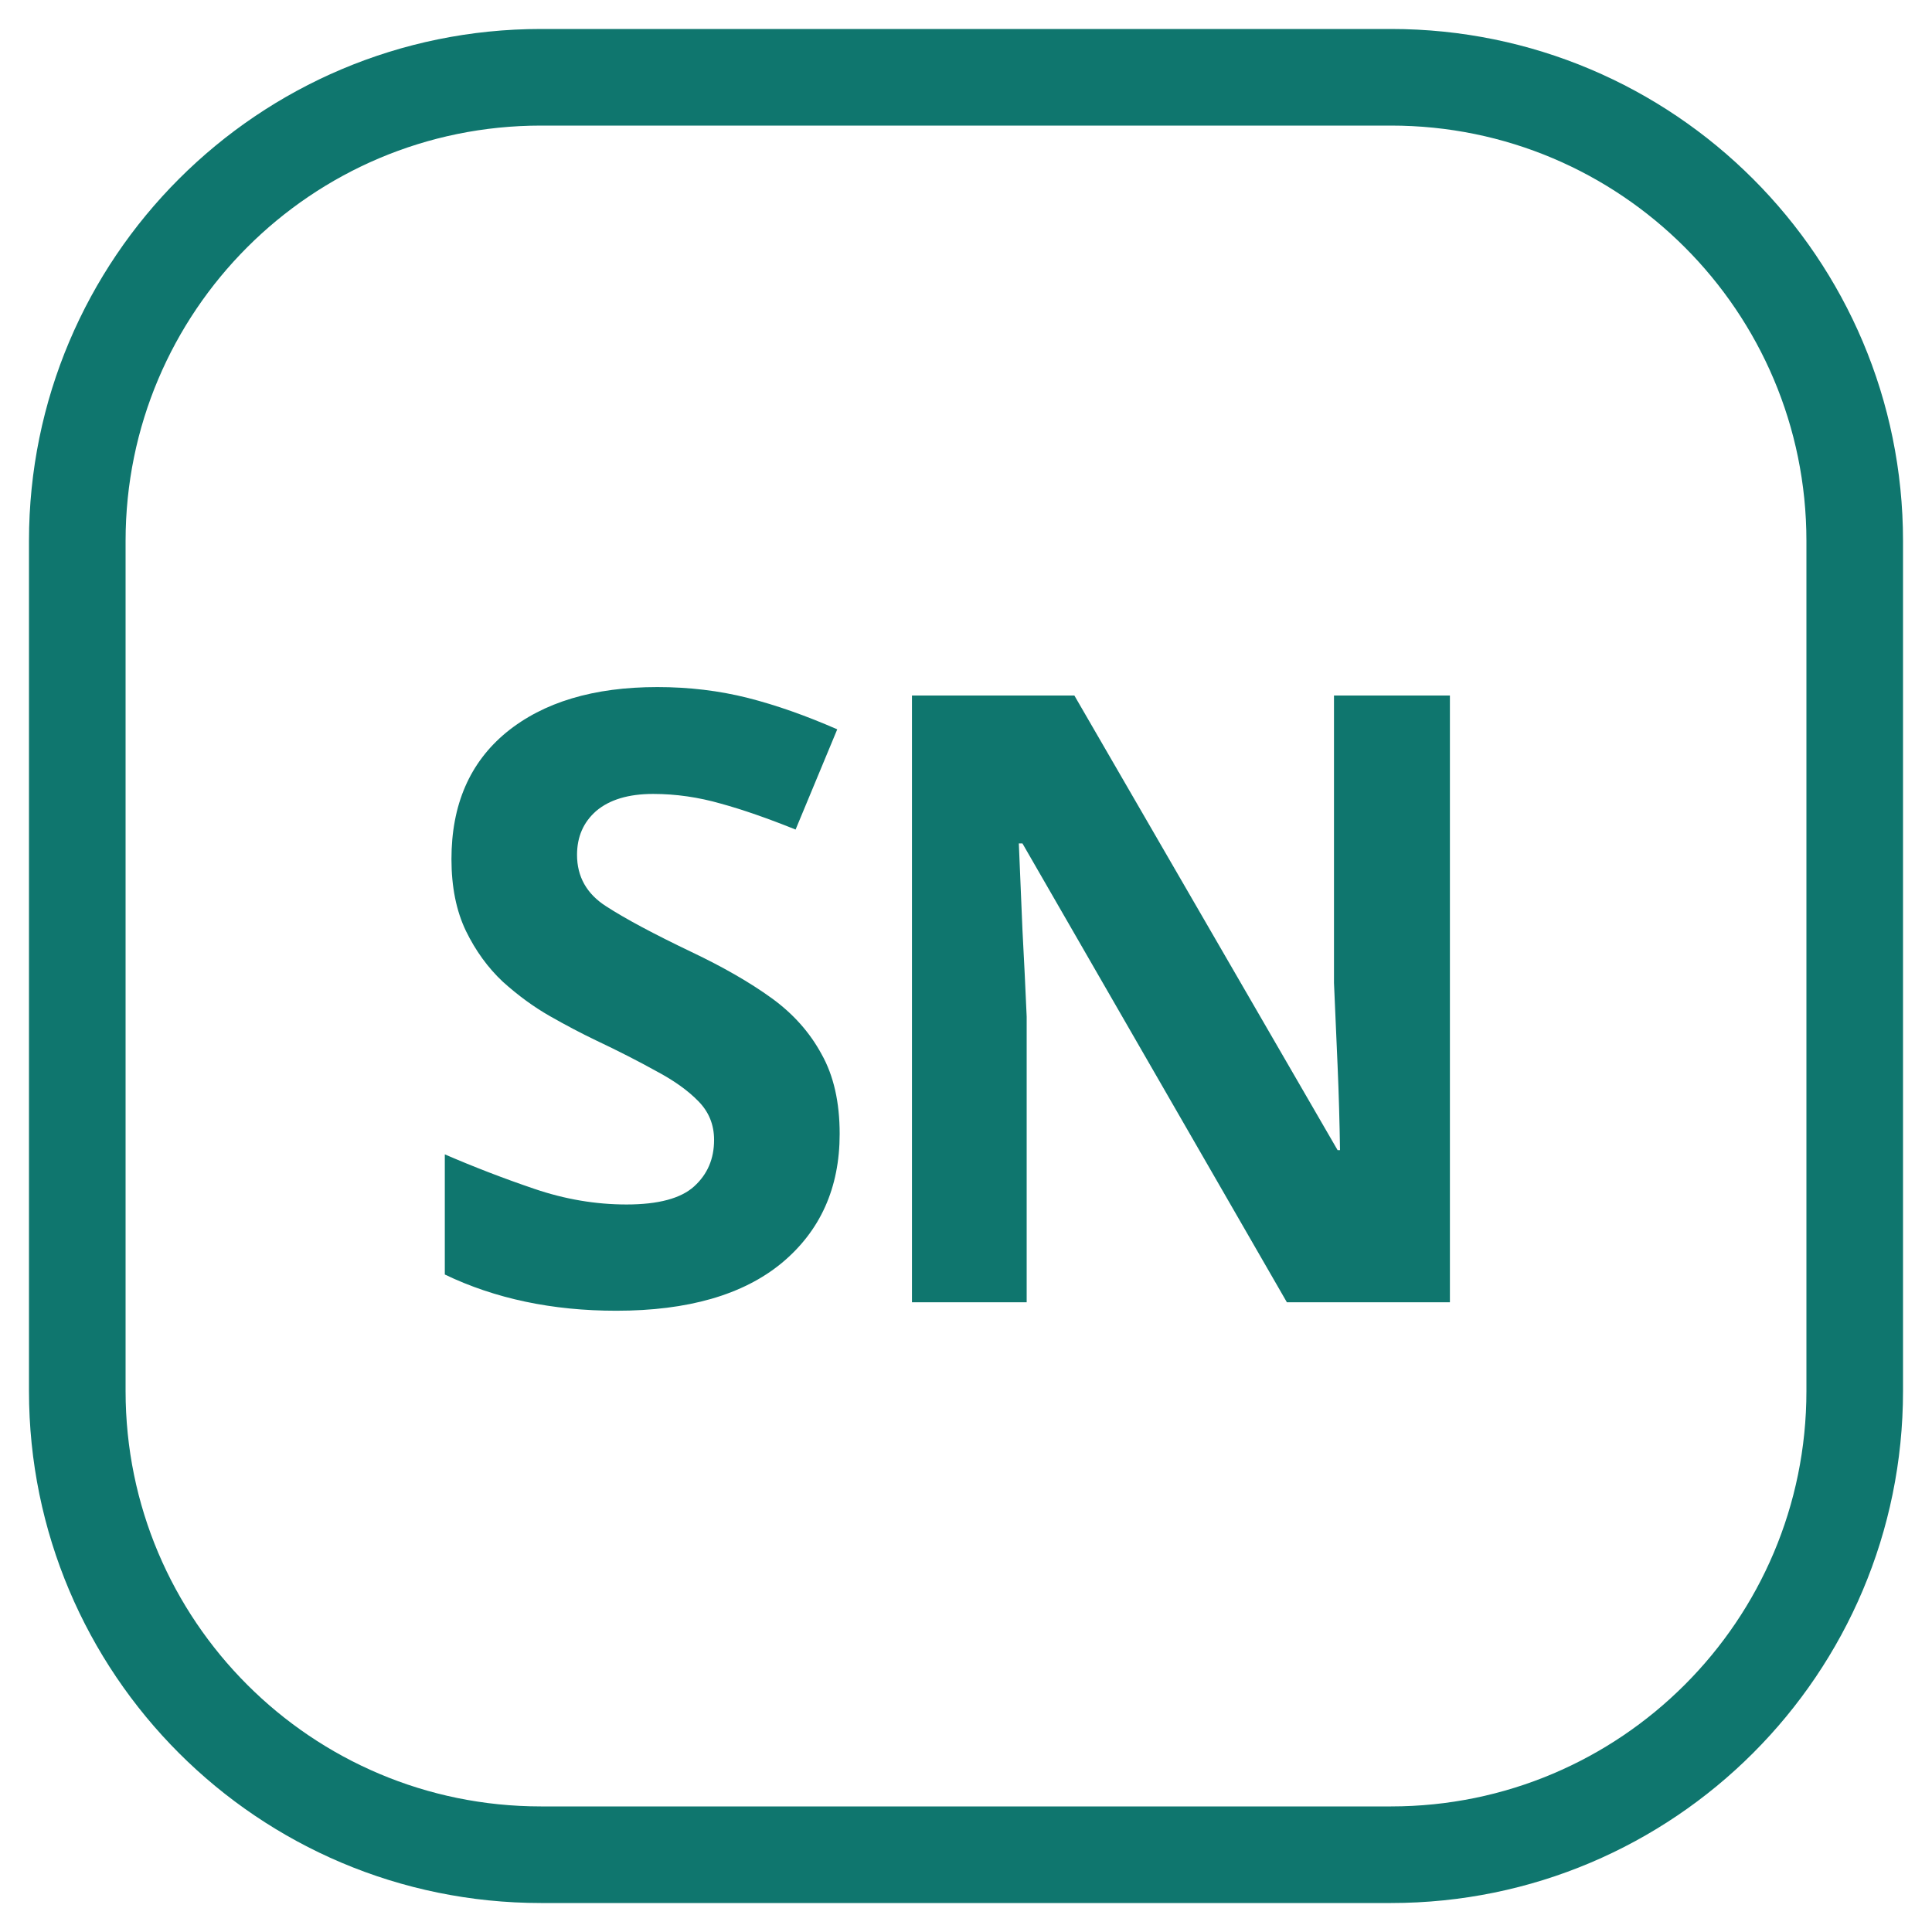
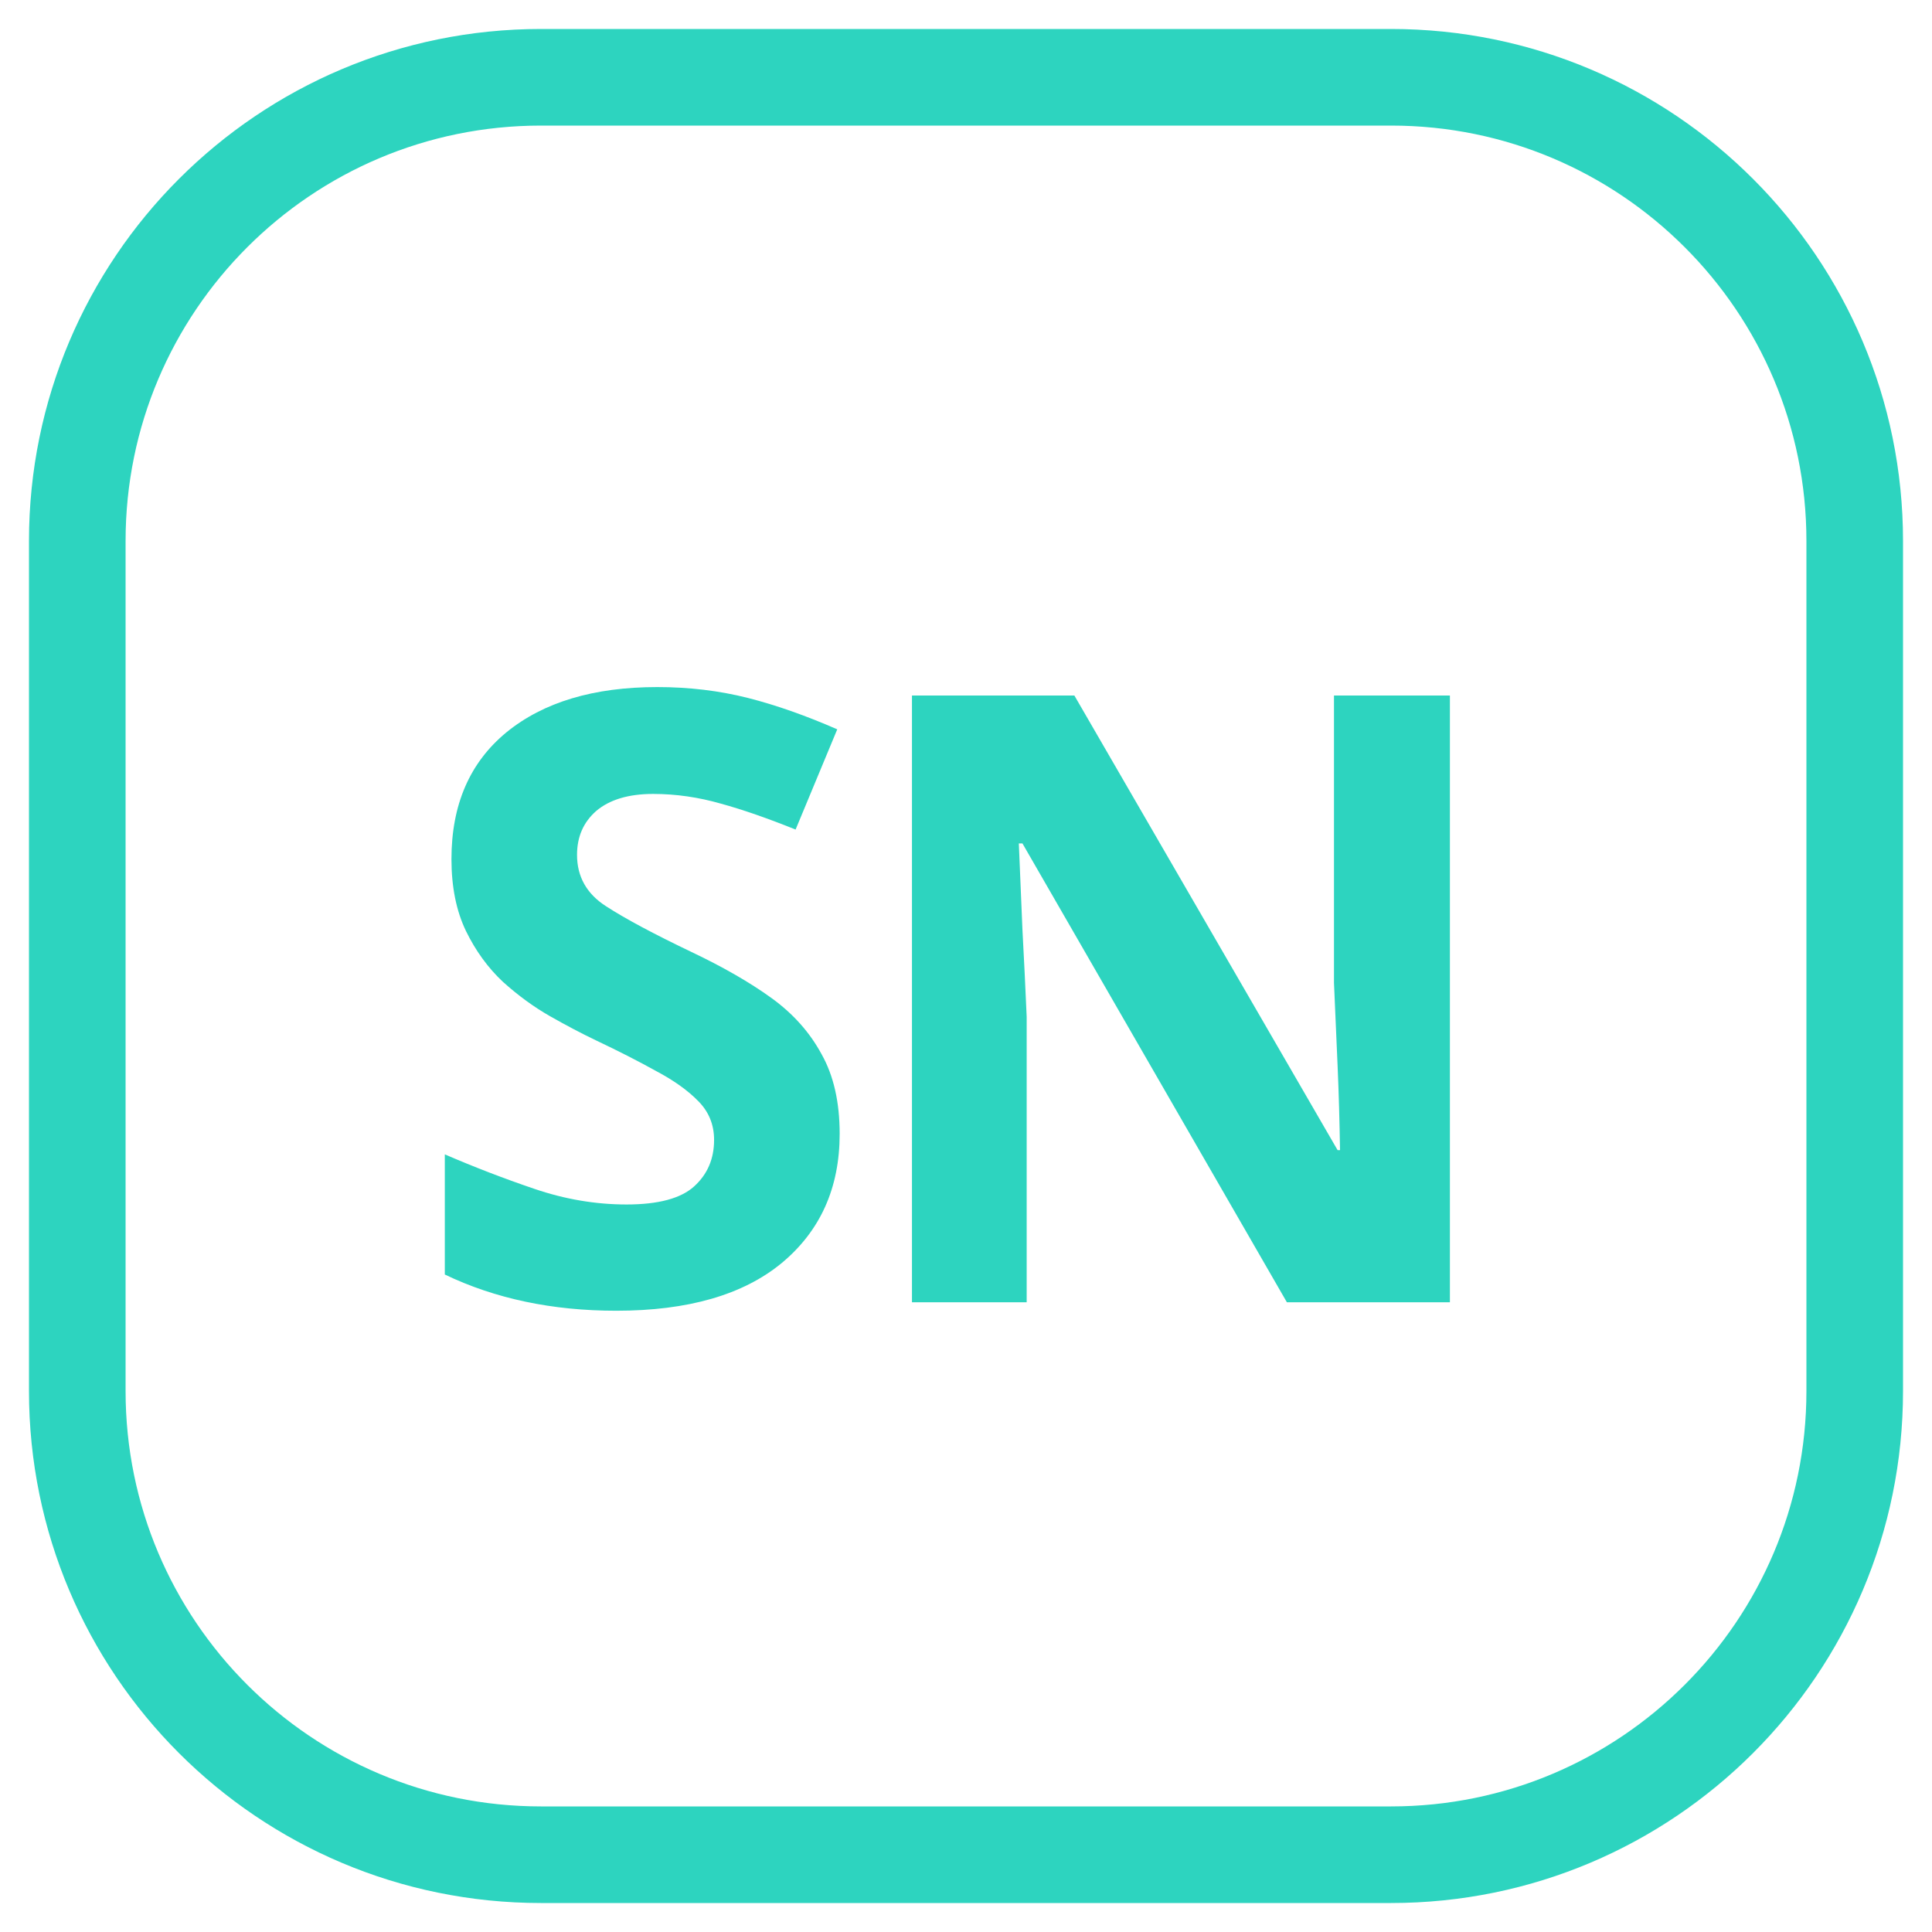
<svg xmlns="http://www.w3.org/2000/svg" width="50" height="50" viewBox="0 0 50 50" role="img" aria-label="Shlomi Nugarker logo">
-   <rect x="2" y="2" width="46" height="46" rx="12" fill="none" stroke="#0f766e" stroke-width="2.5" />
-   <text x="50%" y="52%" dy="0.35em" text-anchor="middle" font-family="'Poppins', 'Segoe UI', sans-serif" font-size="22" font-weight="600" letter-spacing="-1" fill="#0f766e">SN</text>
+   <rect x="2" y="2" width="46" height="46" rx="12" fill="none" stroke="#2dd4bf" stroke-width="2.5" />
+   <text x="50%" y="52%" dy="0.35em" text-anchor="middle" font-family="'Poppins', 'Segoe UI', sans-serif" font-size="22" font-weight="600" letter-spacing="-1" fill="#2dd4bf">SN</text>
</svg>
